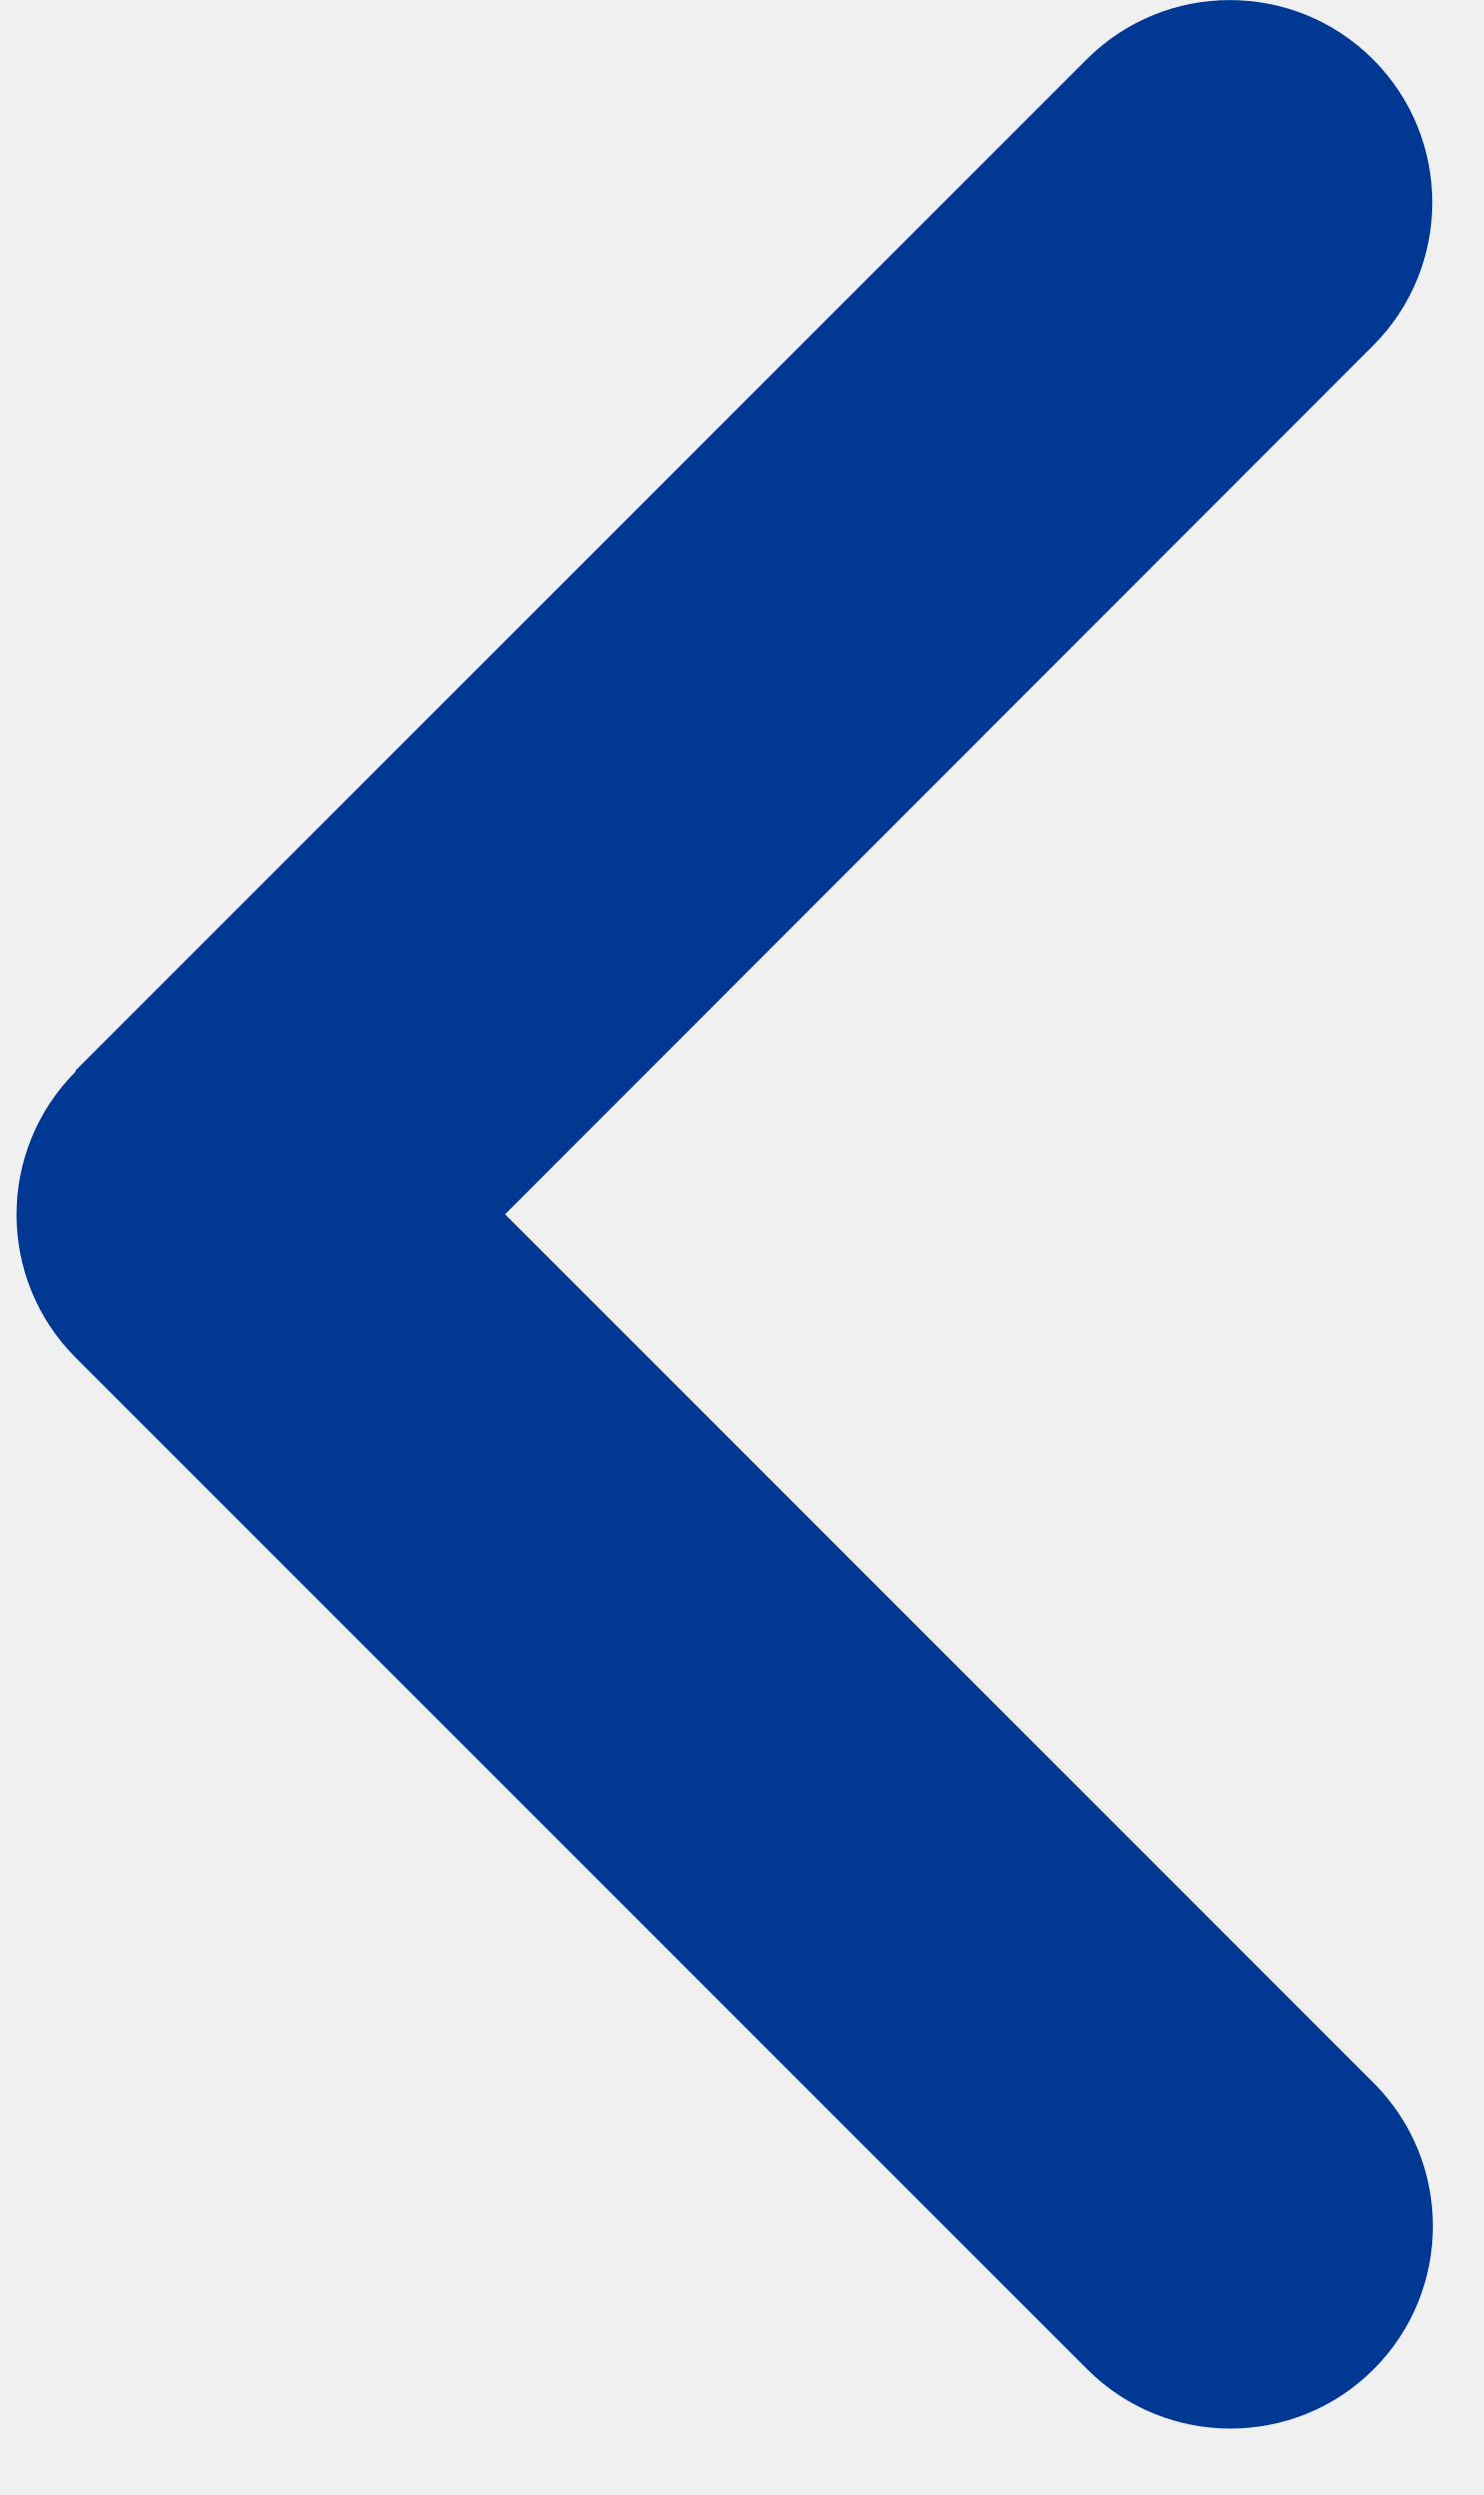
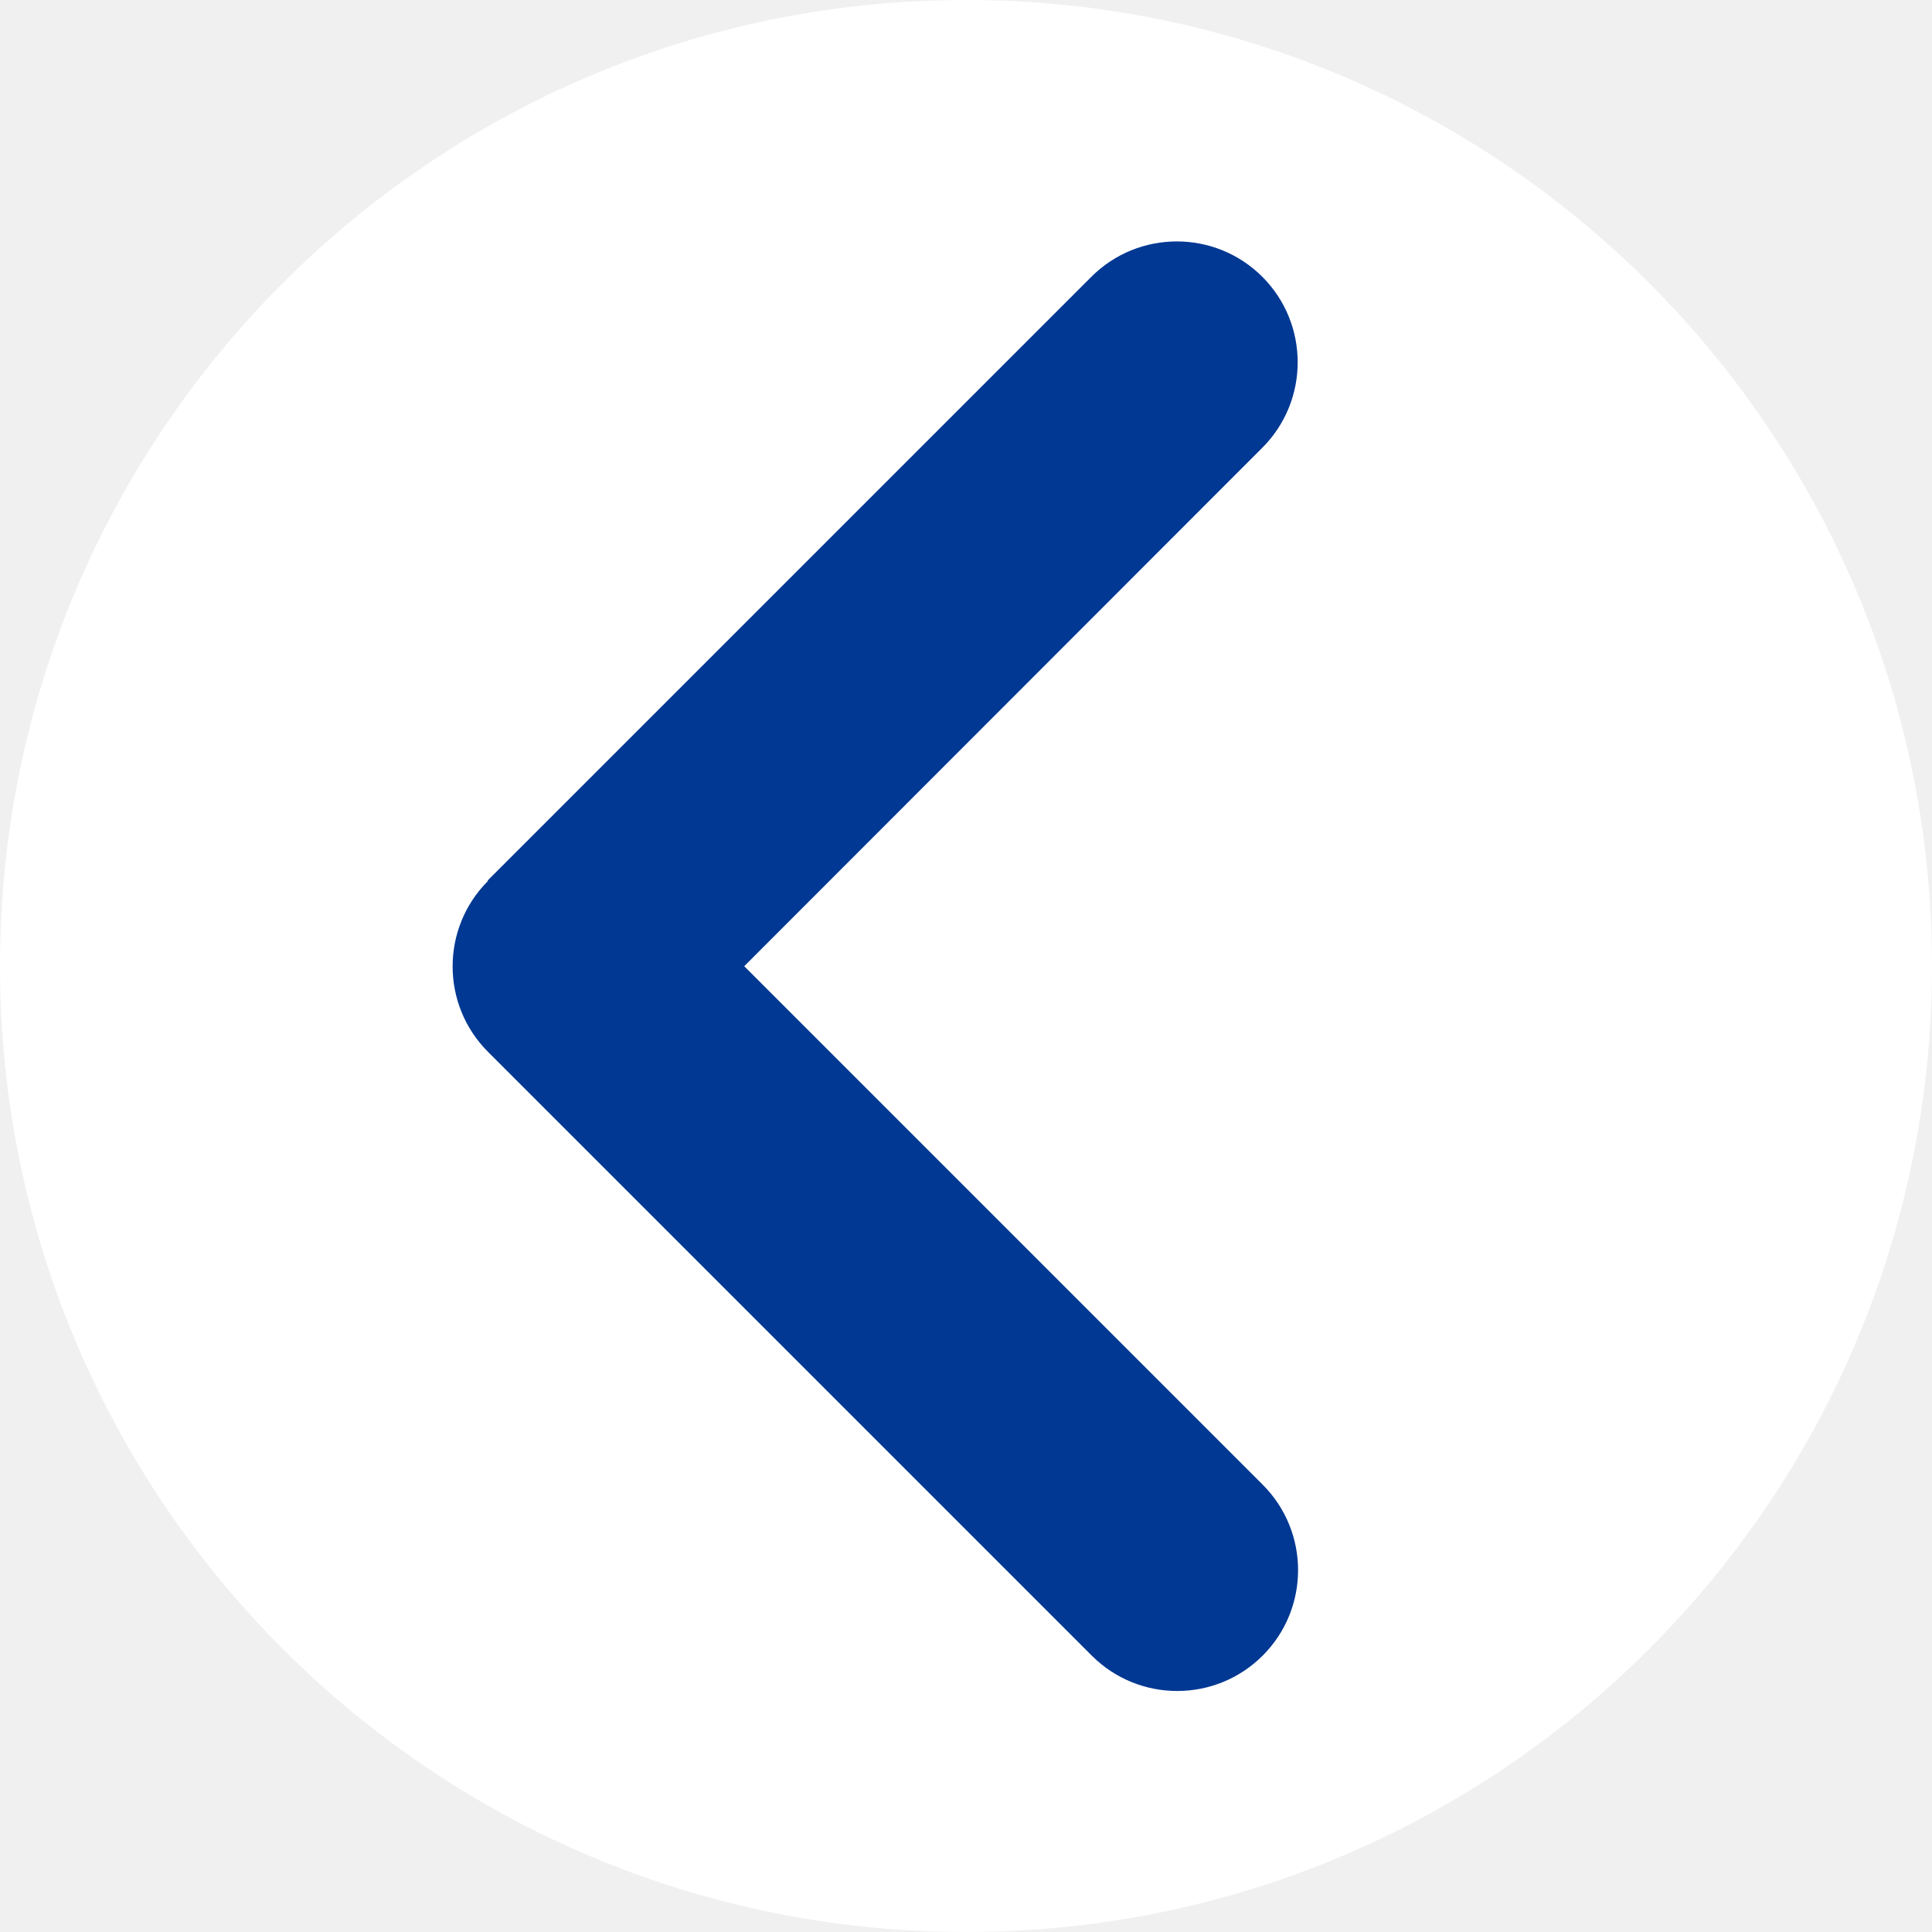
- <svg xmlns="http://www.w3.org/2000/svg" width="22" height="37" viewBox="0 0 22 37" fill="none">
-   <path d="M1.124 15.889C-0.048 17.061 -0.048 18.964 1.124 20.136L16.124 35.136C17.296 36.308 19.199 36.308 20.371 35.136C21.543 33.964 21.543 32.061 20.371 30.889L7.49 18.008L20.362 5.126C21.534 3.955 21.534 2.051 20.362 0.88C19.19 -0.292 17.287 -0.292 16.115 0.88L1.115 15.88L1.124 15.889Z" fill="#003893" />
+ <svg xmlns="http://www.w3.org/2000/svg" width="64" height="64" viewBox="0 0 64 64" fill="none">
+   <circle cx="32" cy="32" r="32" transform="matrix(-1 0 0 1 64 0)" fill="white" />
+   <path d="M16.166 29.182C14.603 30.744 14.603 33.282 16.166 34.844L36.166 54.844C37.728 56.407 40.266 56.407 41.828 54.844C43.391 53.282 43.391 50.744 41.828 49.182L24.653 32.007L41.816 14.832C43.378 13.269 43.378 10.732 41.816 9.169C40.253 7.607 37.716 7.607 36.153 9.169L16.153 29.169L16.166 29.182Z" fill="#003893" />
</svg>
